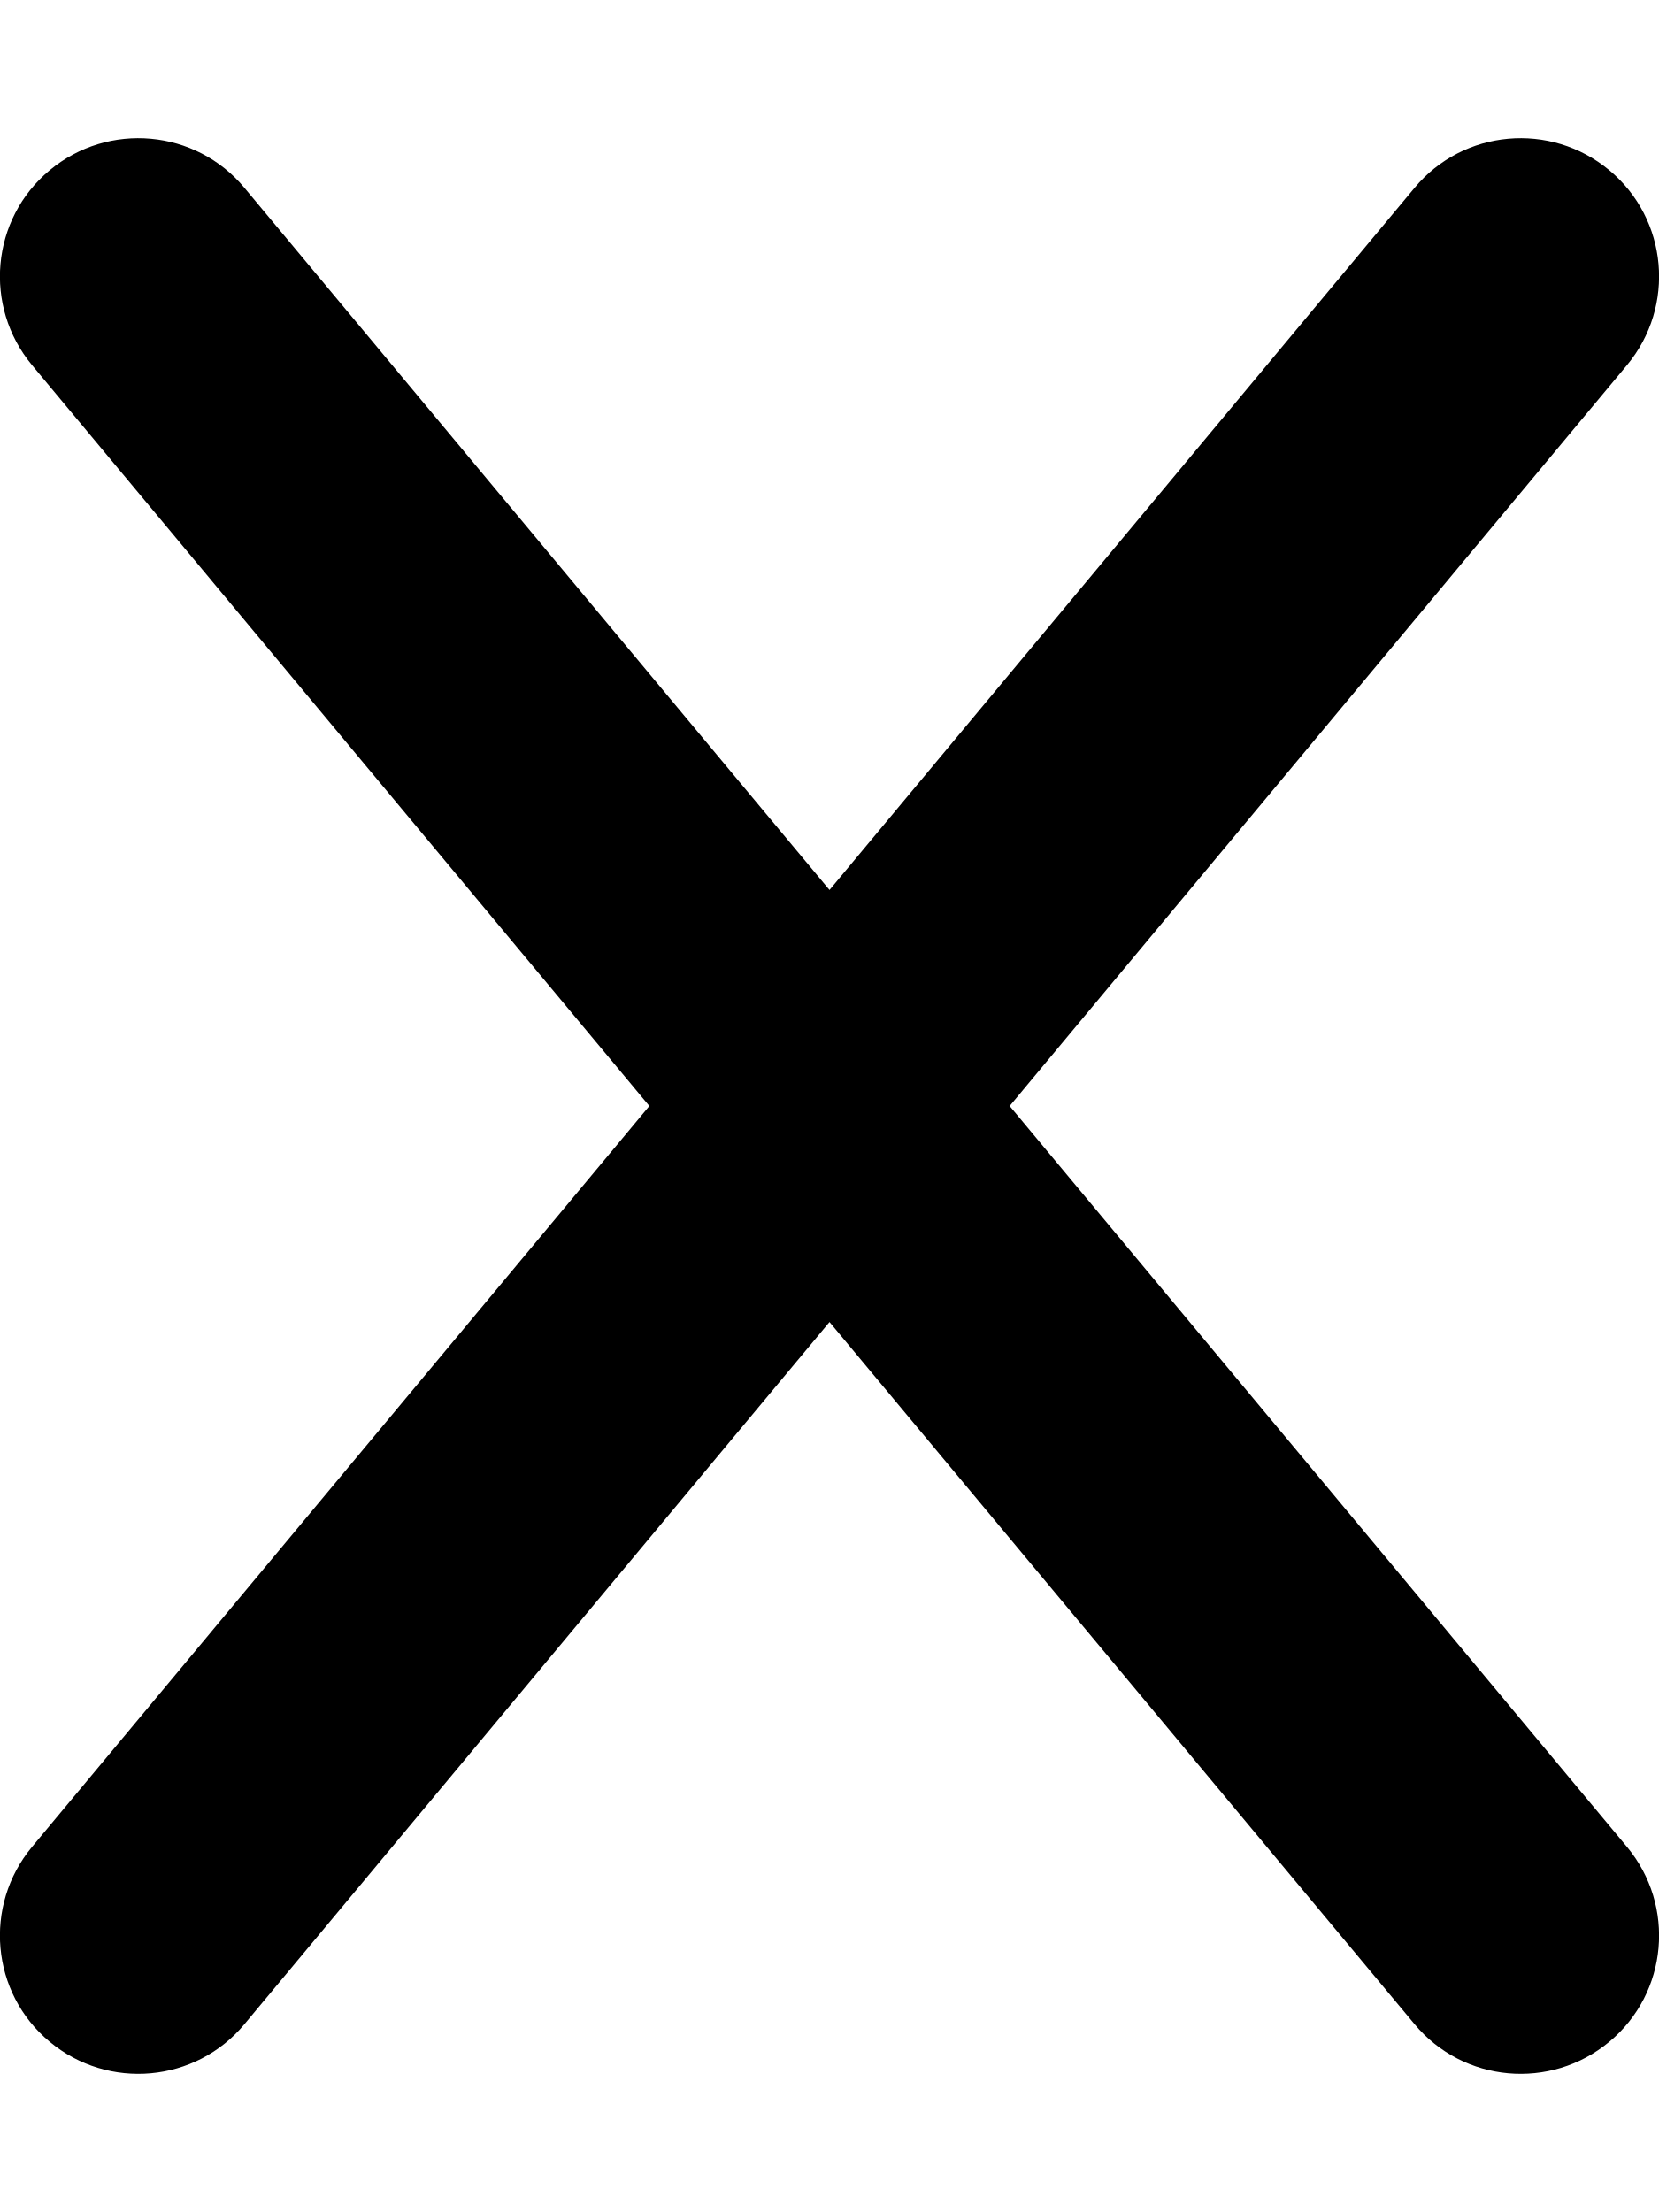
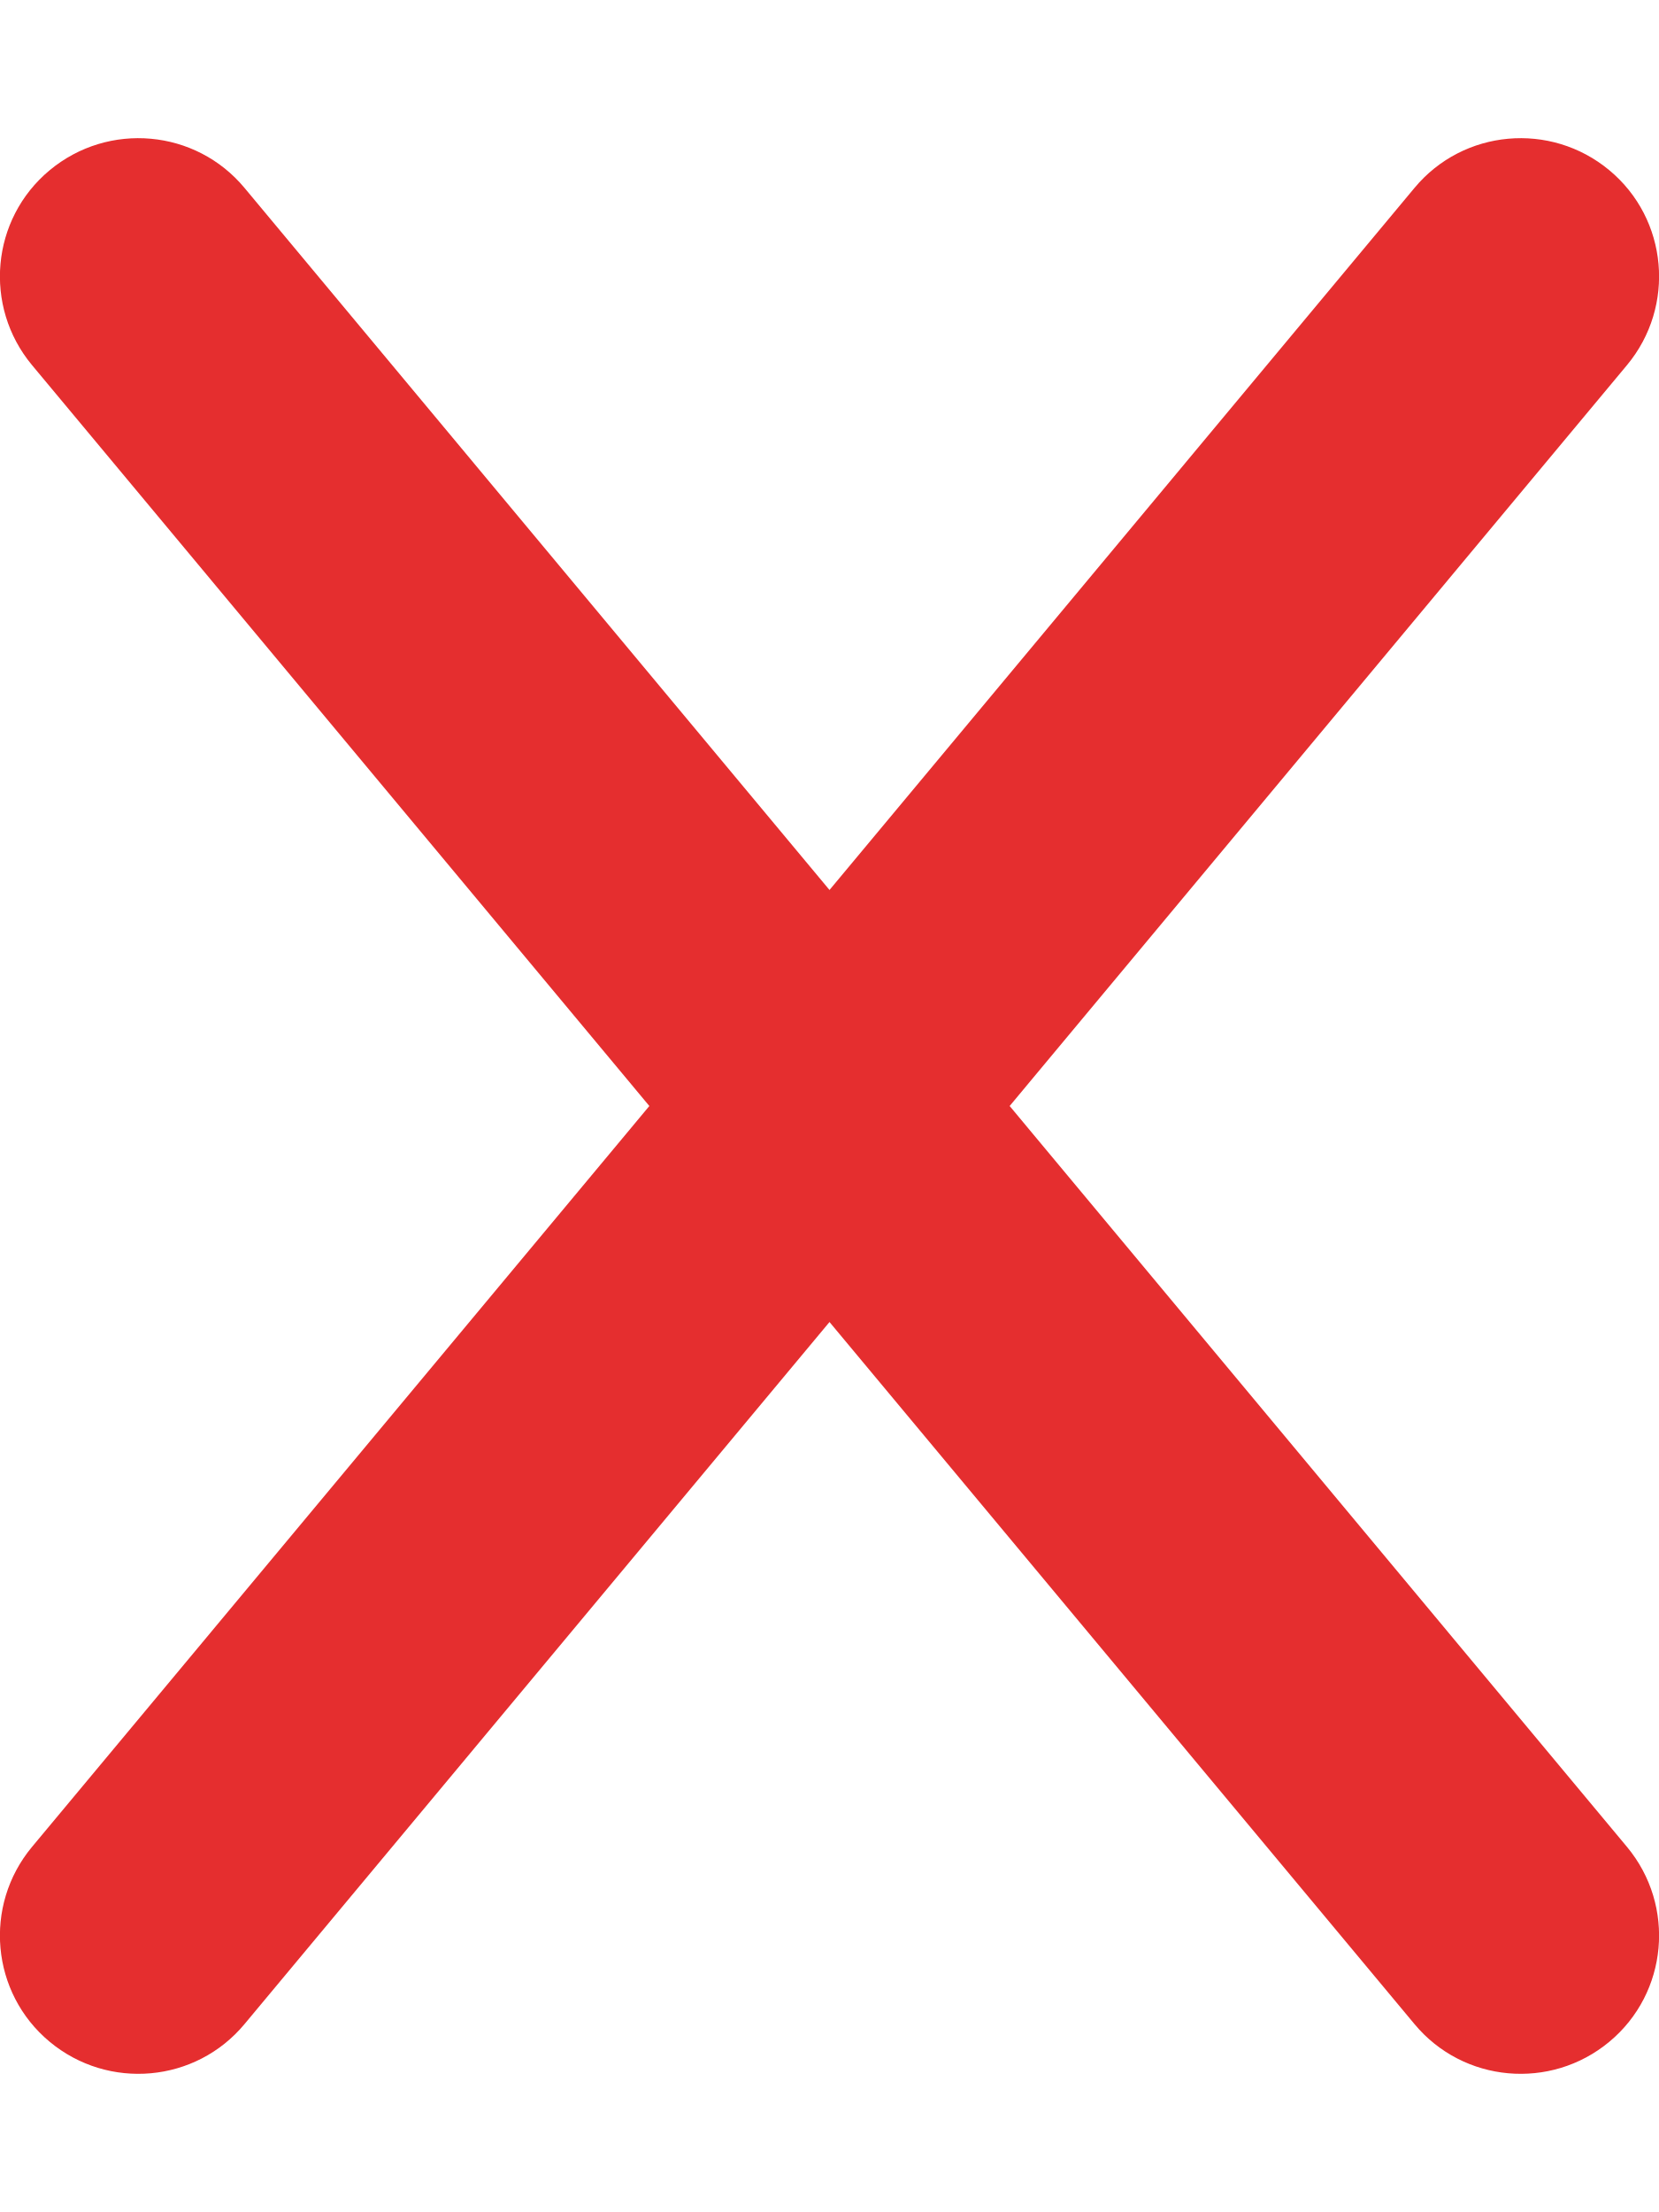
- <svg xmlns="http://www.w3.org/2000/svg" viewBox="0 0 384 512">
+ <svg xmlns="http://www.w3.org/2000/svg" fill="#e52e2f" viewBox="0 0 384 512">
  <path d="M376.6 84.5c11.3-13.6 9.5-33.8-4.1-45.1s-33.8-9.5-45.1 4.1L192 206 56.6 43.5C45.3 29.9 25.1 28.1 11.5 39.4S-3.9 70.9 7.4 84.5L150.3 256 7.4 427.5c-11.3 13.6-9.5 33.8 4.1 45.1s33.8 9.5 45.1-4.1L192 306 327.4 468.5c11.3 13.6 31.5 15.4 45.1 4.1s15.4-31.5 4.1-45.1L233.7 256 376.6 84.5z" />
</svg>
